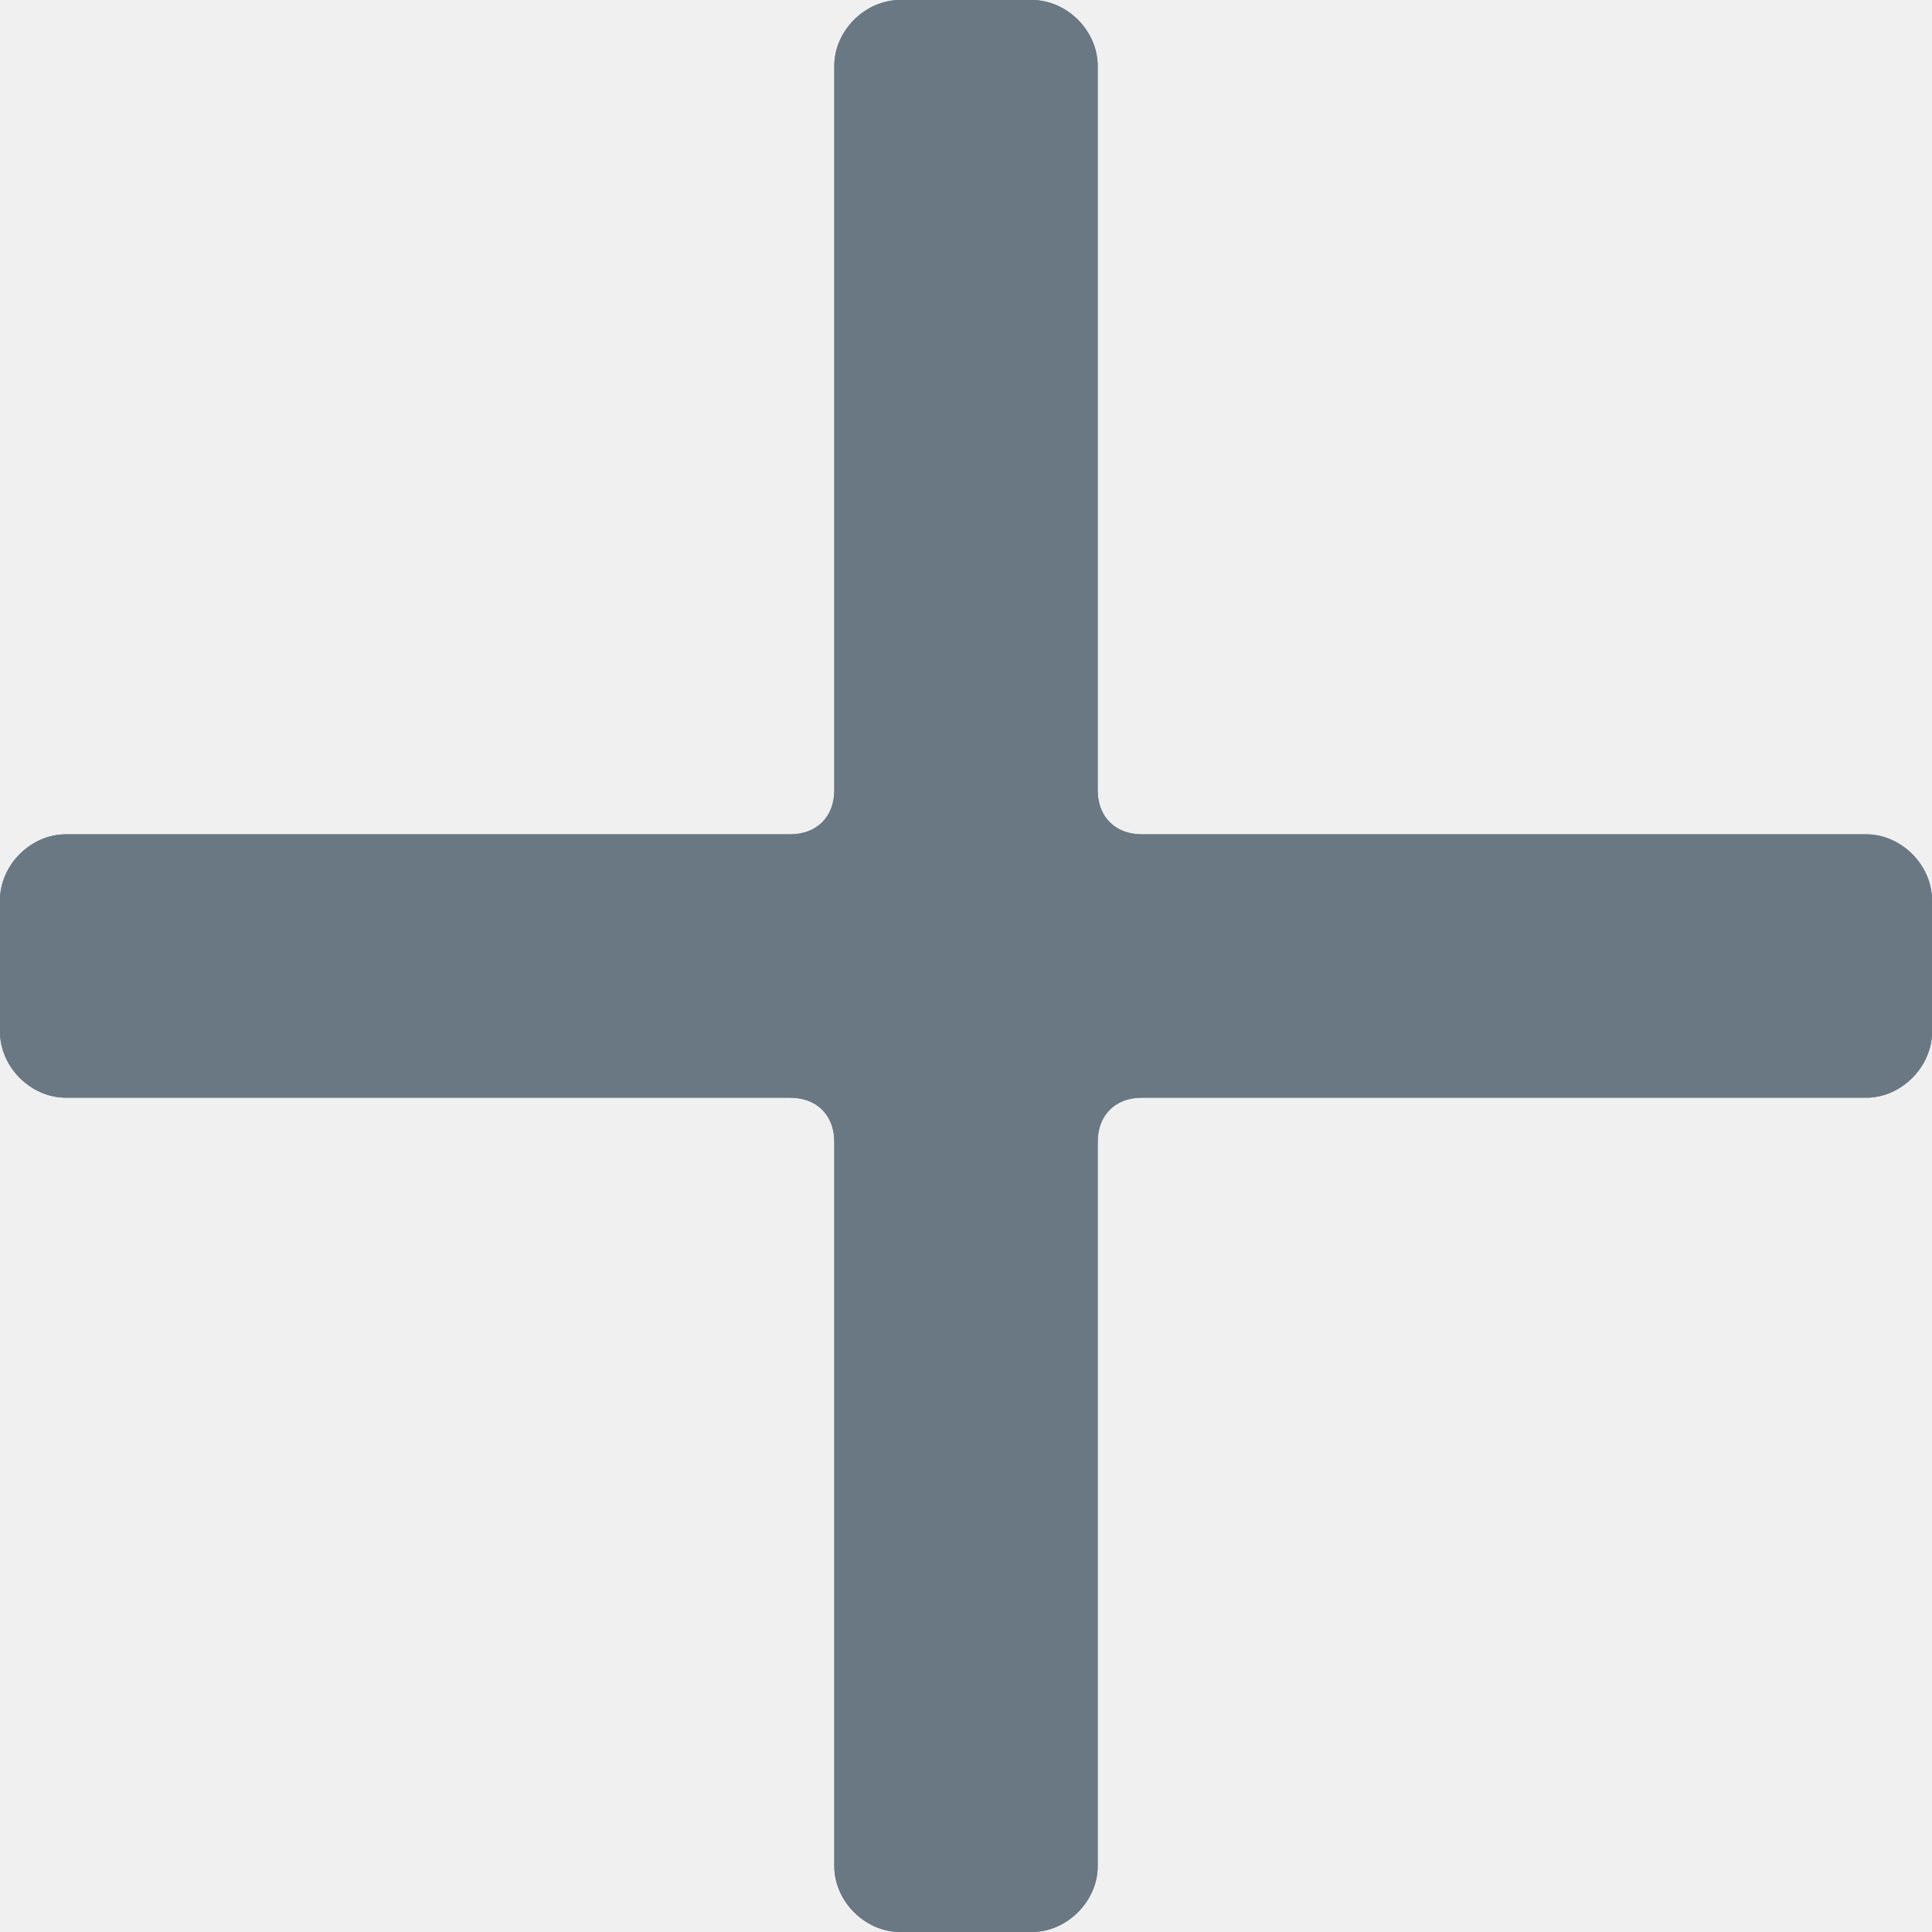
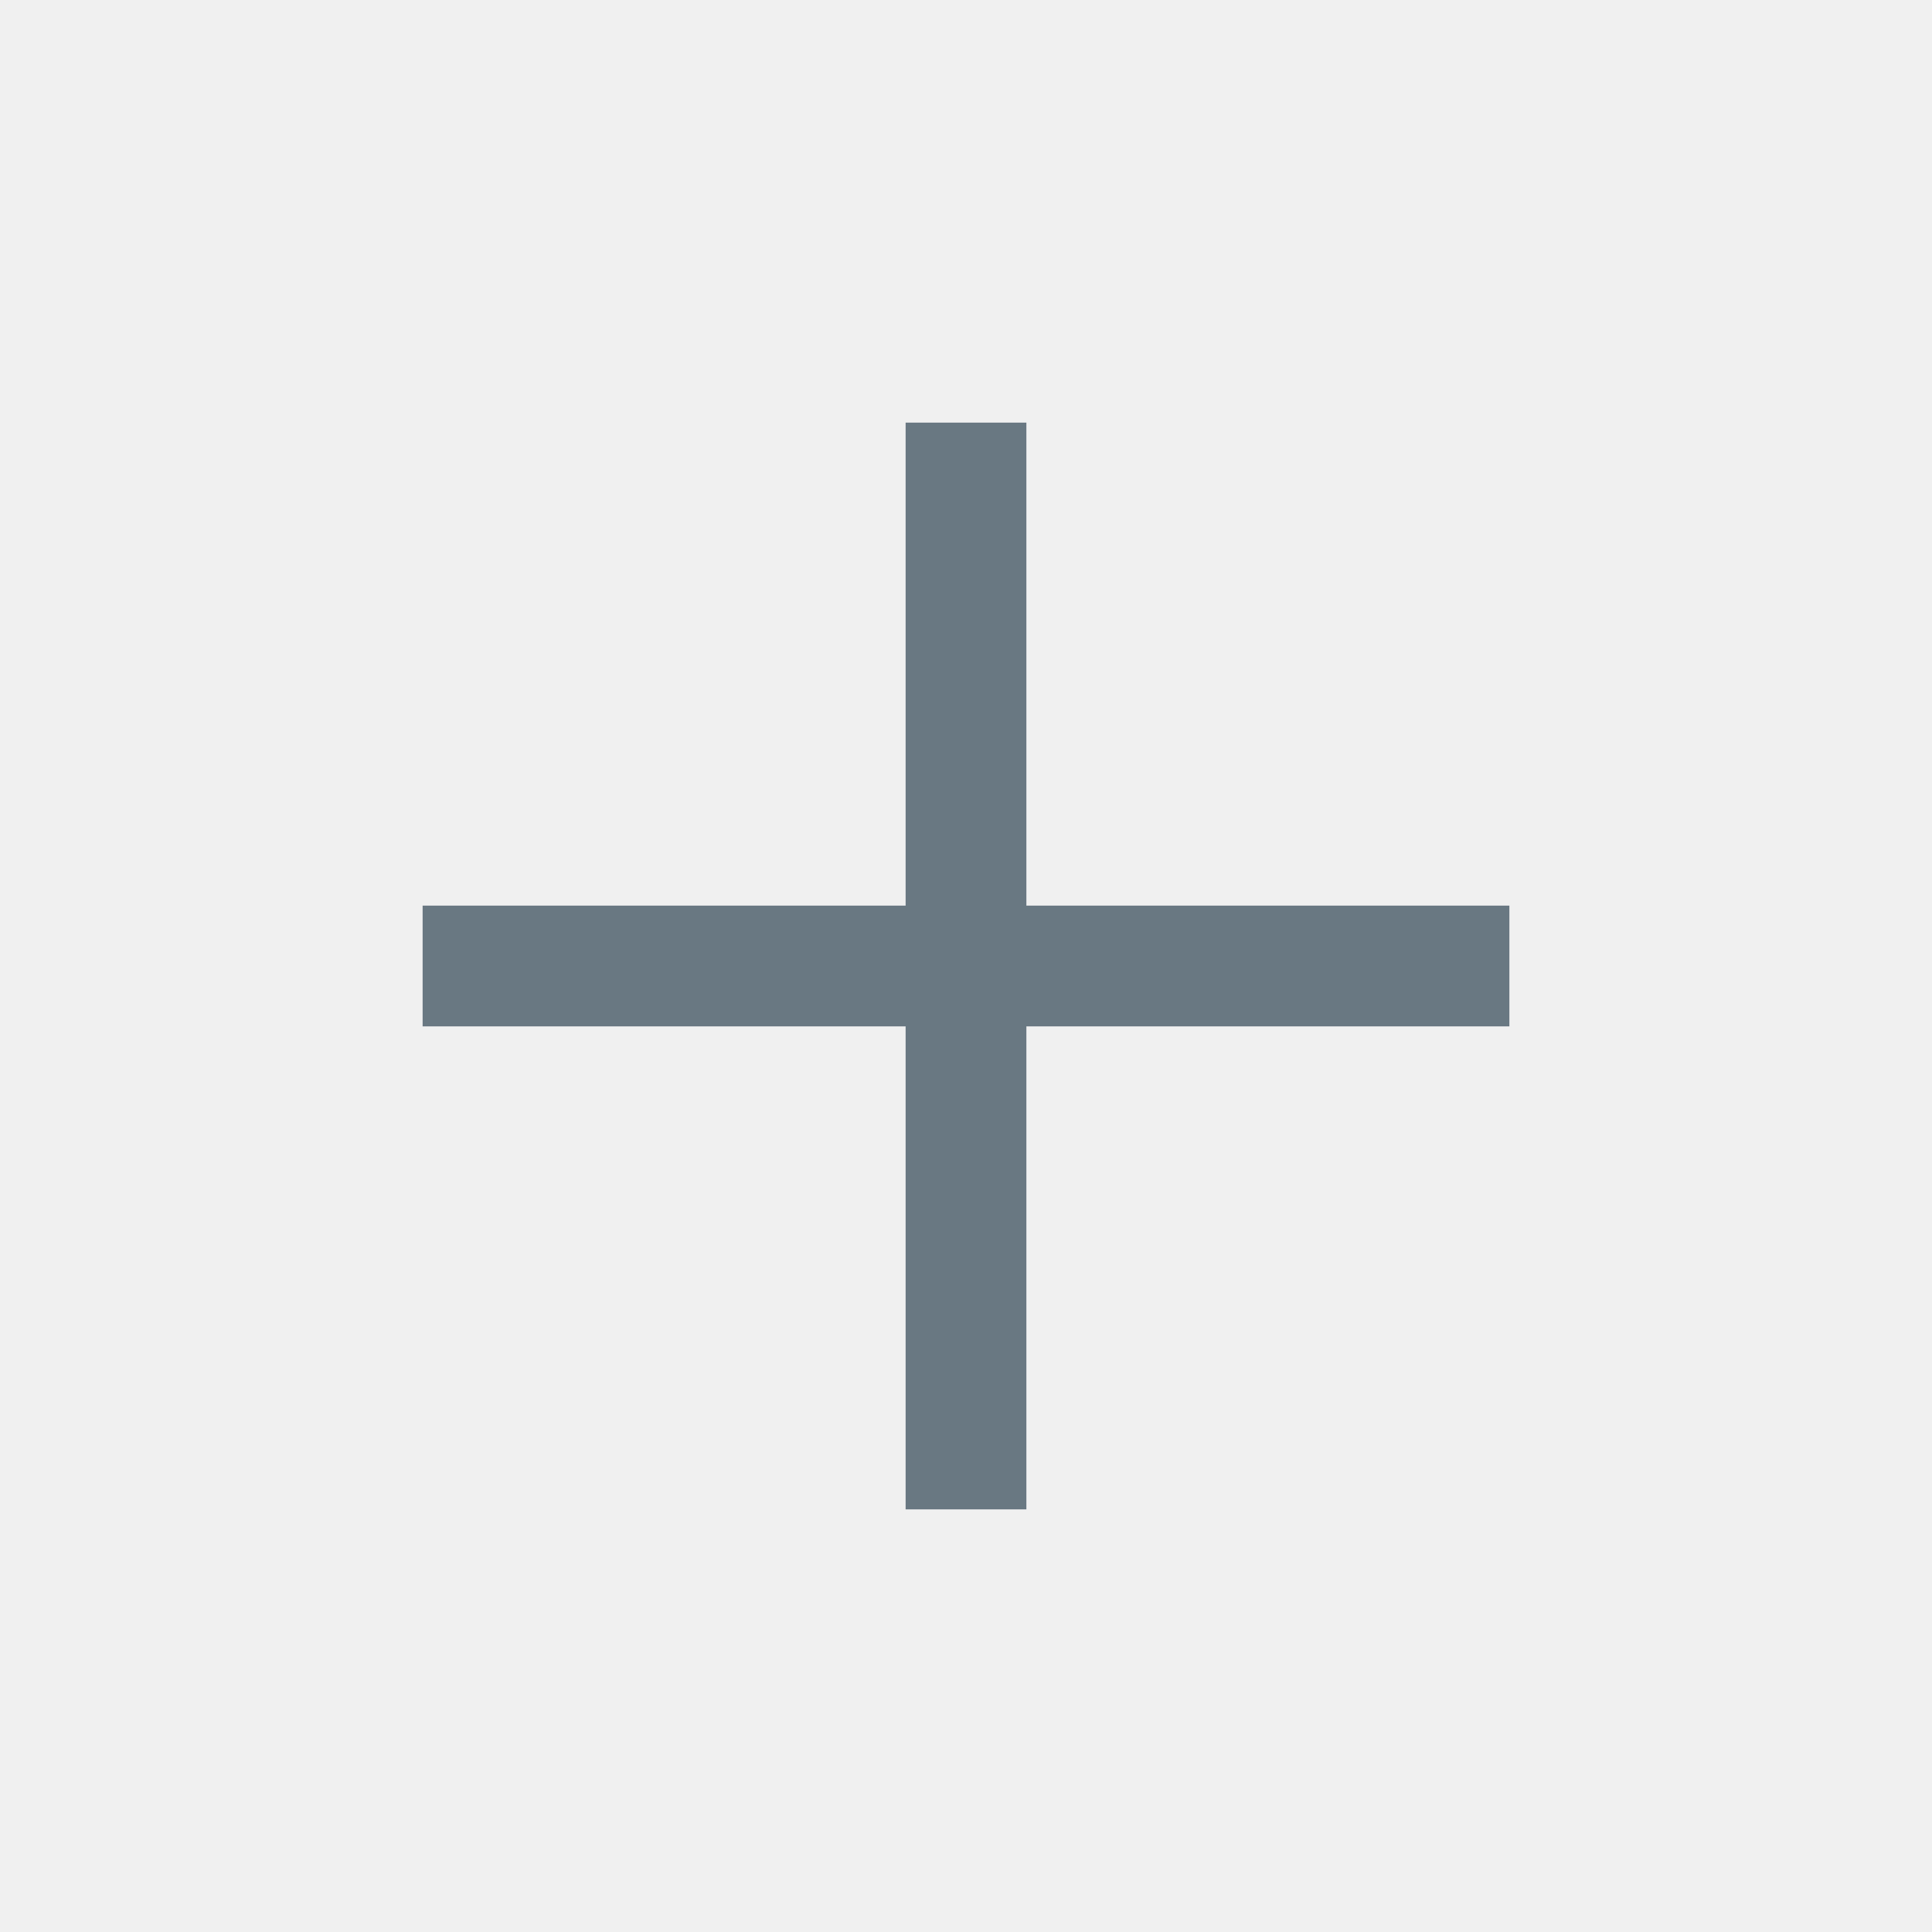
- <svg xmlns="http://www.w3.org/2000/svg" width="12" height="12" viewBox="0 0 12 12" fill="none">
-   <path fill-rule="evenodd" clip-rule="evenodd" d="M7.091 6.818H11.591C11.809 6.818 12 6.627 12 6.409V5.591C12 5.373 11.809 5.182 11.591 5.182H7.091C6.927 5.182 6.818 5.073 6.818 4.909V0.409C6.818 0.191 6.627 0 6.409 0H5.591C5.373 0 5.182 0.191 5.182 0.409V4.909C5.182 5.073 5.073 5.182 4.909 5.182H0.409C0.191 5.182 0 5.373 0 5.591V6.409C0 6.627 0.191 6.818 0.409 6.818H4.909C5.073 6.818 5.182 6.927 5.182 7.091V11.591C5.182 11.809 5.373 12 5.591 12H6.409C6.627 12 6.818 11.809 6.818 11.591V7.091C6.818 6.927 6.927 6.818 7.091 6.818Z" fill="#697882" />
-   <mask id="mask0" mask-type="alpha" maskUnits="userSpaceOnUse" x="0" y="0" width="12" height="12">
-     <path fill-rule="evenodd" clip-rule="evenodd" d="M7.091 6.818H11.591C11.809 6.818 12 6.627 12 6.409V5.591C12 5.373 11.809 5.182 11.591 5.182H7.091C6.927 5.182 6.818 5.073 6.818 4.909V0.409C6.818 0.191 6.627 0 6.409 0H5.591C5.373 0 5.182 0.191 5.182 0.409V4.909C5.182 5.073 5.073 5.182 4.909 5.182H0.409C0.191 5.182 0 5.373 0 5.591V6.409C0 6.627 0.191 6.818 0.409 6.818H4.909C5.073 6.818 5.182 6.927 5.182 7.091V11.591C5.182 11.809 5.373 12 5.591 12H6.409C6.627 12 6.818 11.809 6.818 11.591V7.091C6.818 6.927 6.927 6.818 7.091 6.818Z" fill="white" />
-   </mask>
-   <g mask="url(#mask0)">
-     <path fill-rule="evenodd" clip-rule="evenodd" d="M-1.091 -1.091H13.091V13.091H8.711H-1.091V-1.091Z" fill="#697882" />
-   </g>
+ <svg xmlns="http://www.w3.org/2000/svg" width="20" height="20" viewBox="0 0 20 20">
+   <path d="M10.625 9.375V4.375H9.375V9.375H4.375V10.625H9.375V15.625H10.625V10.625H15.625V9.375H10.625Z" fill="#697882" />
</svg>
